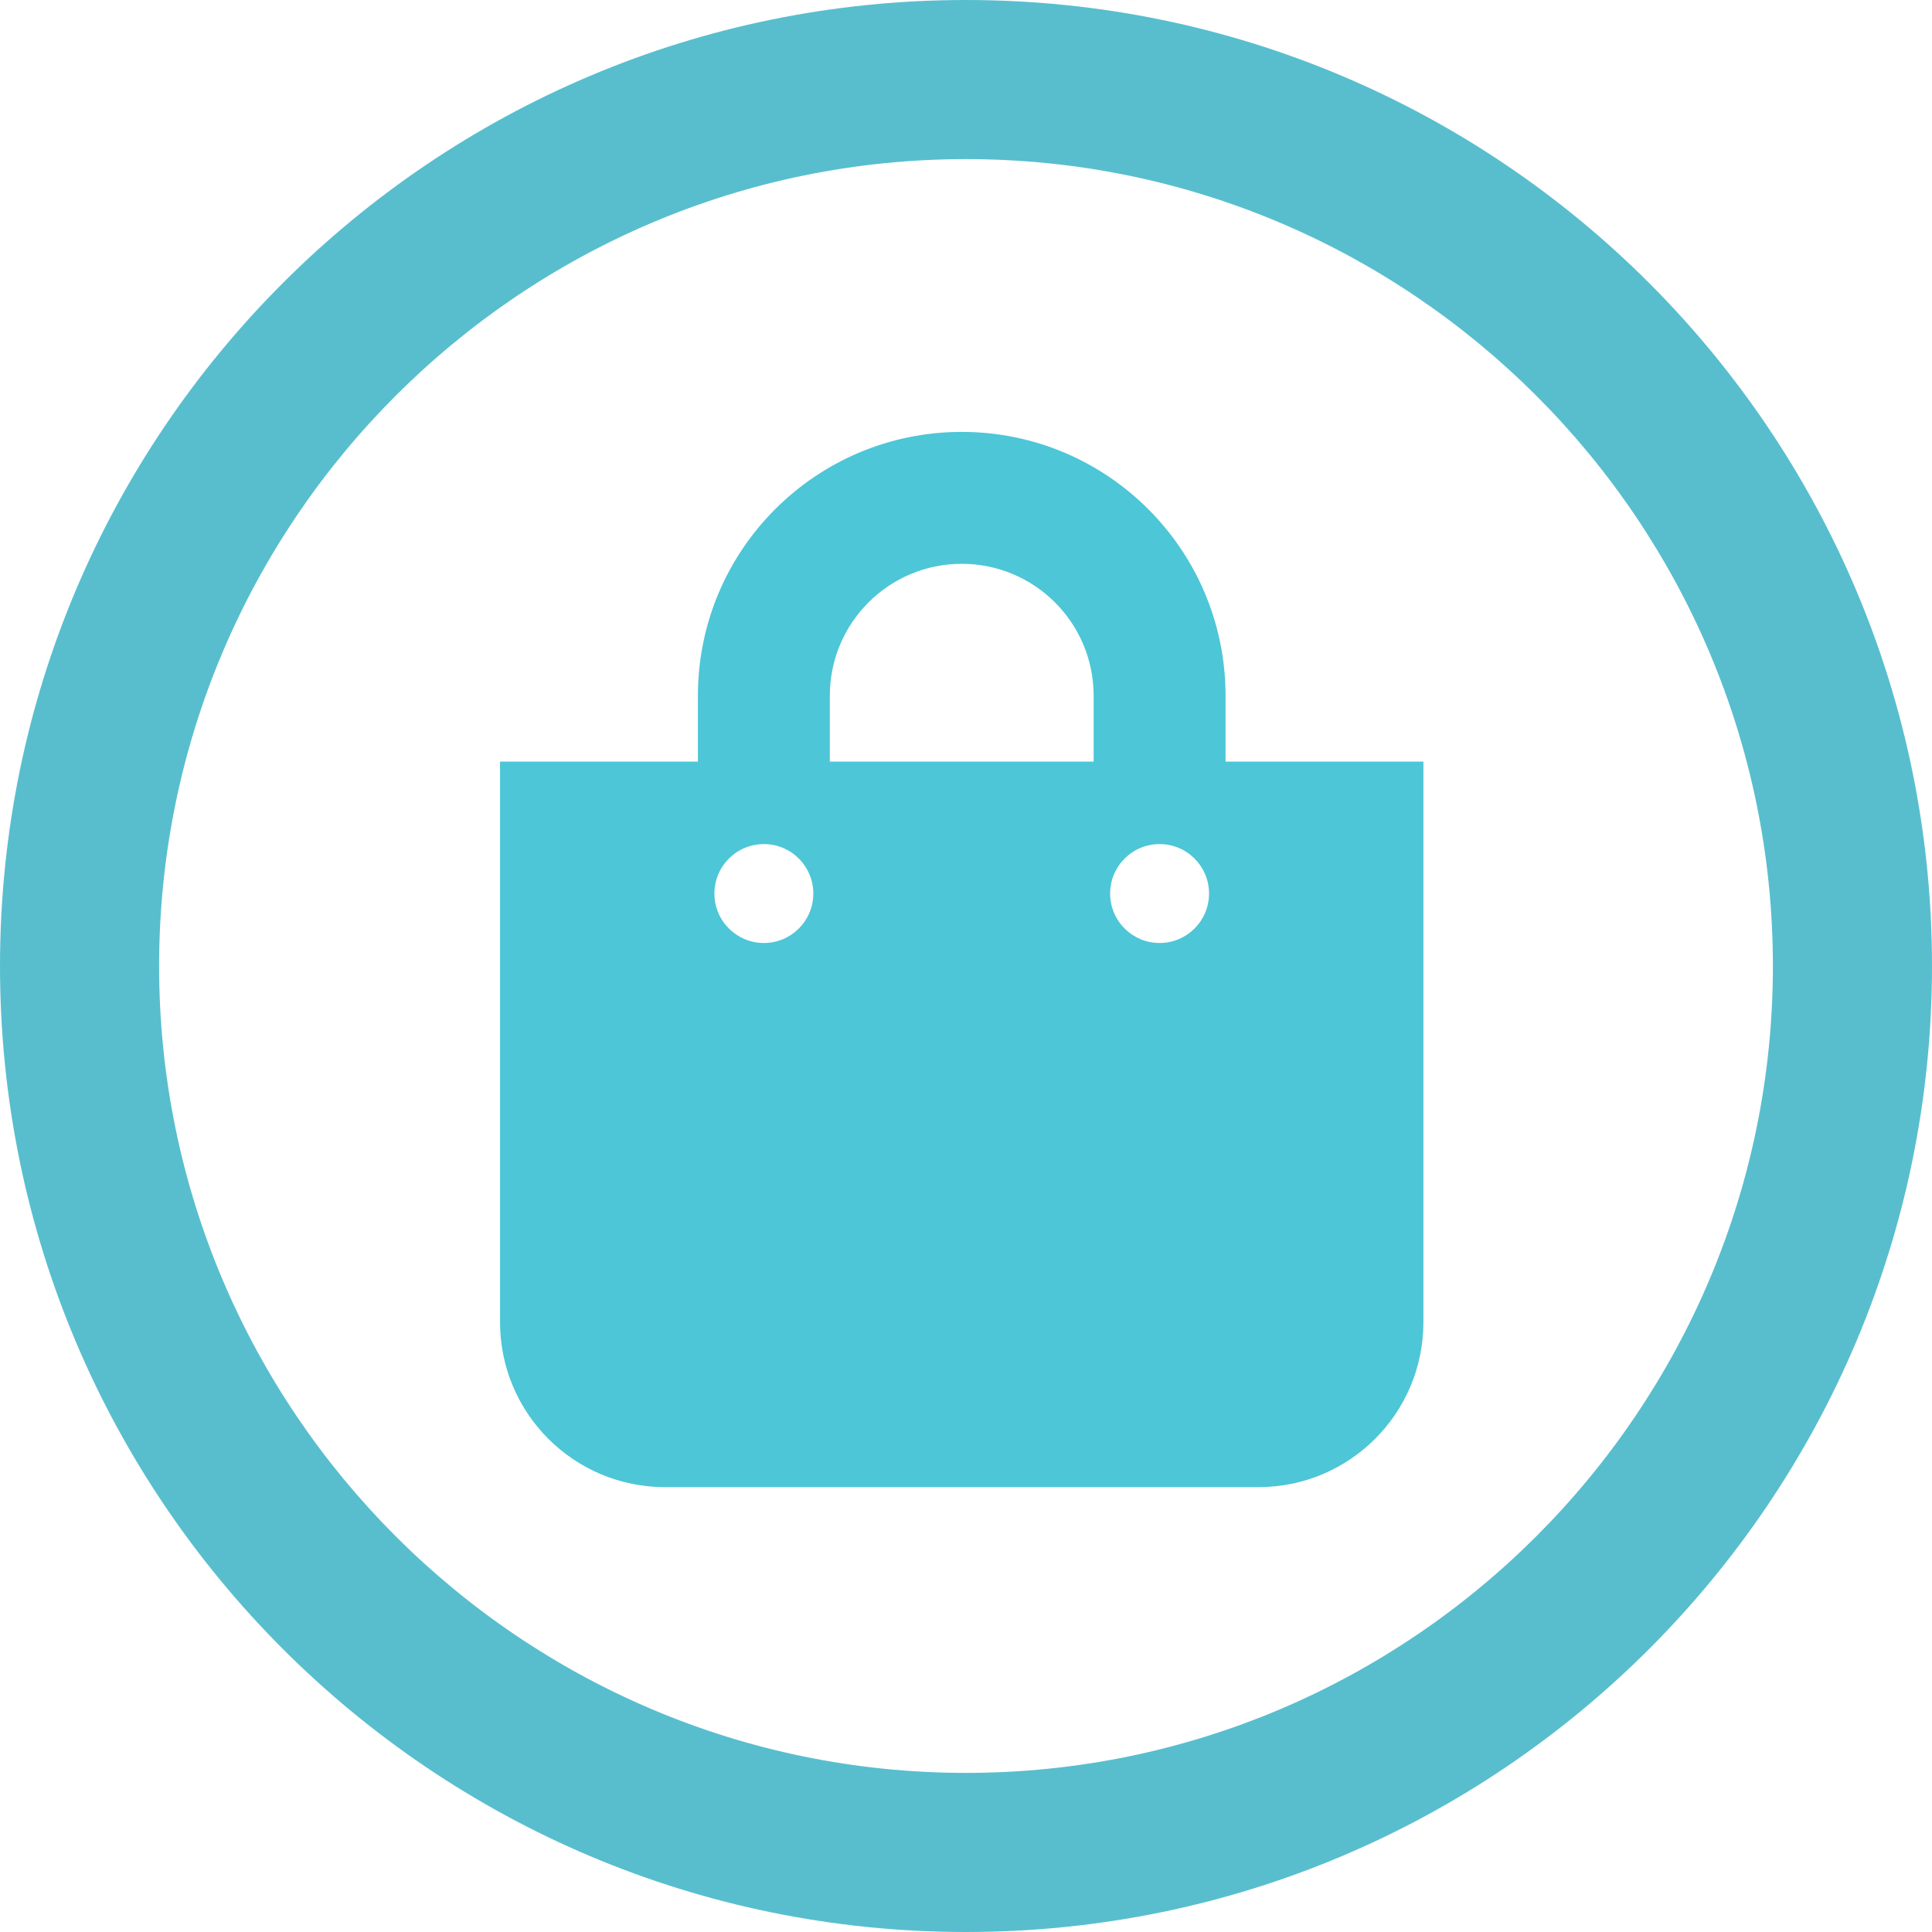
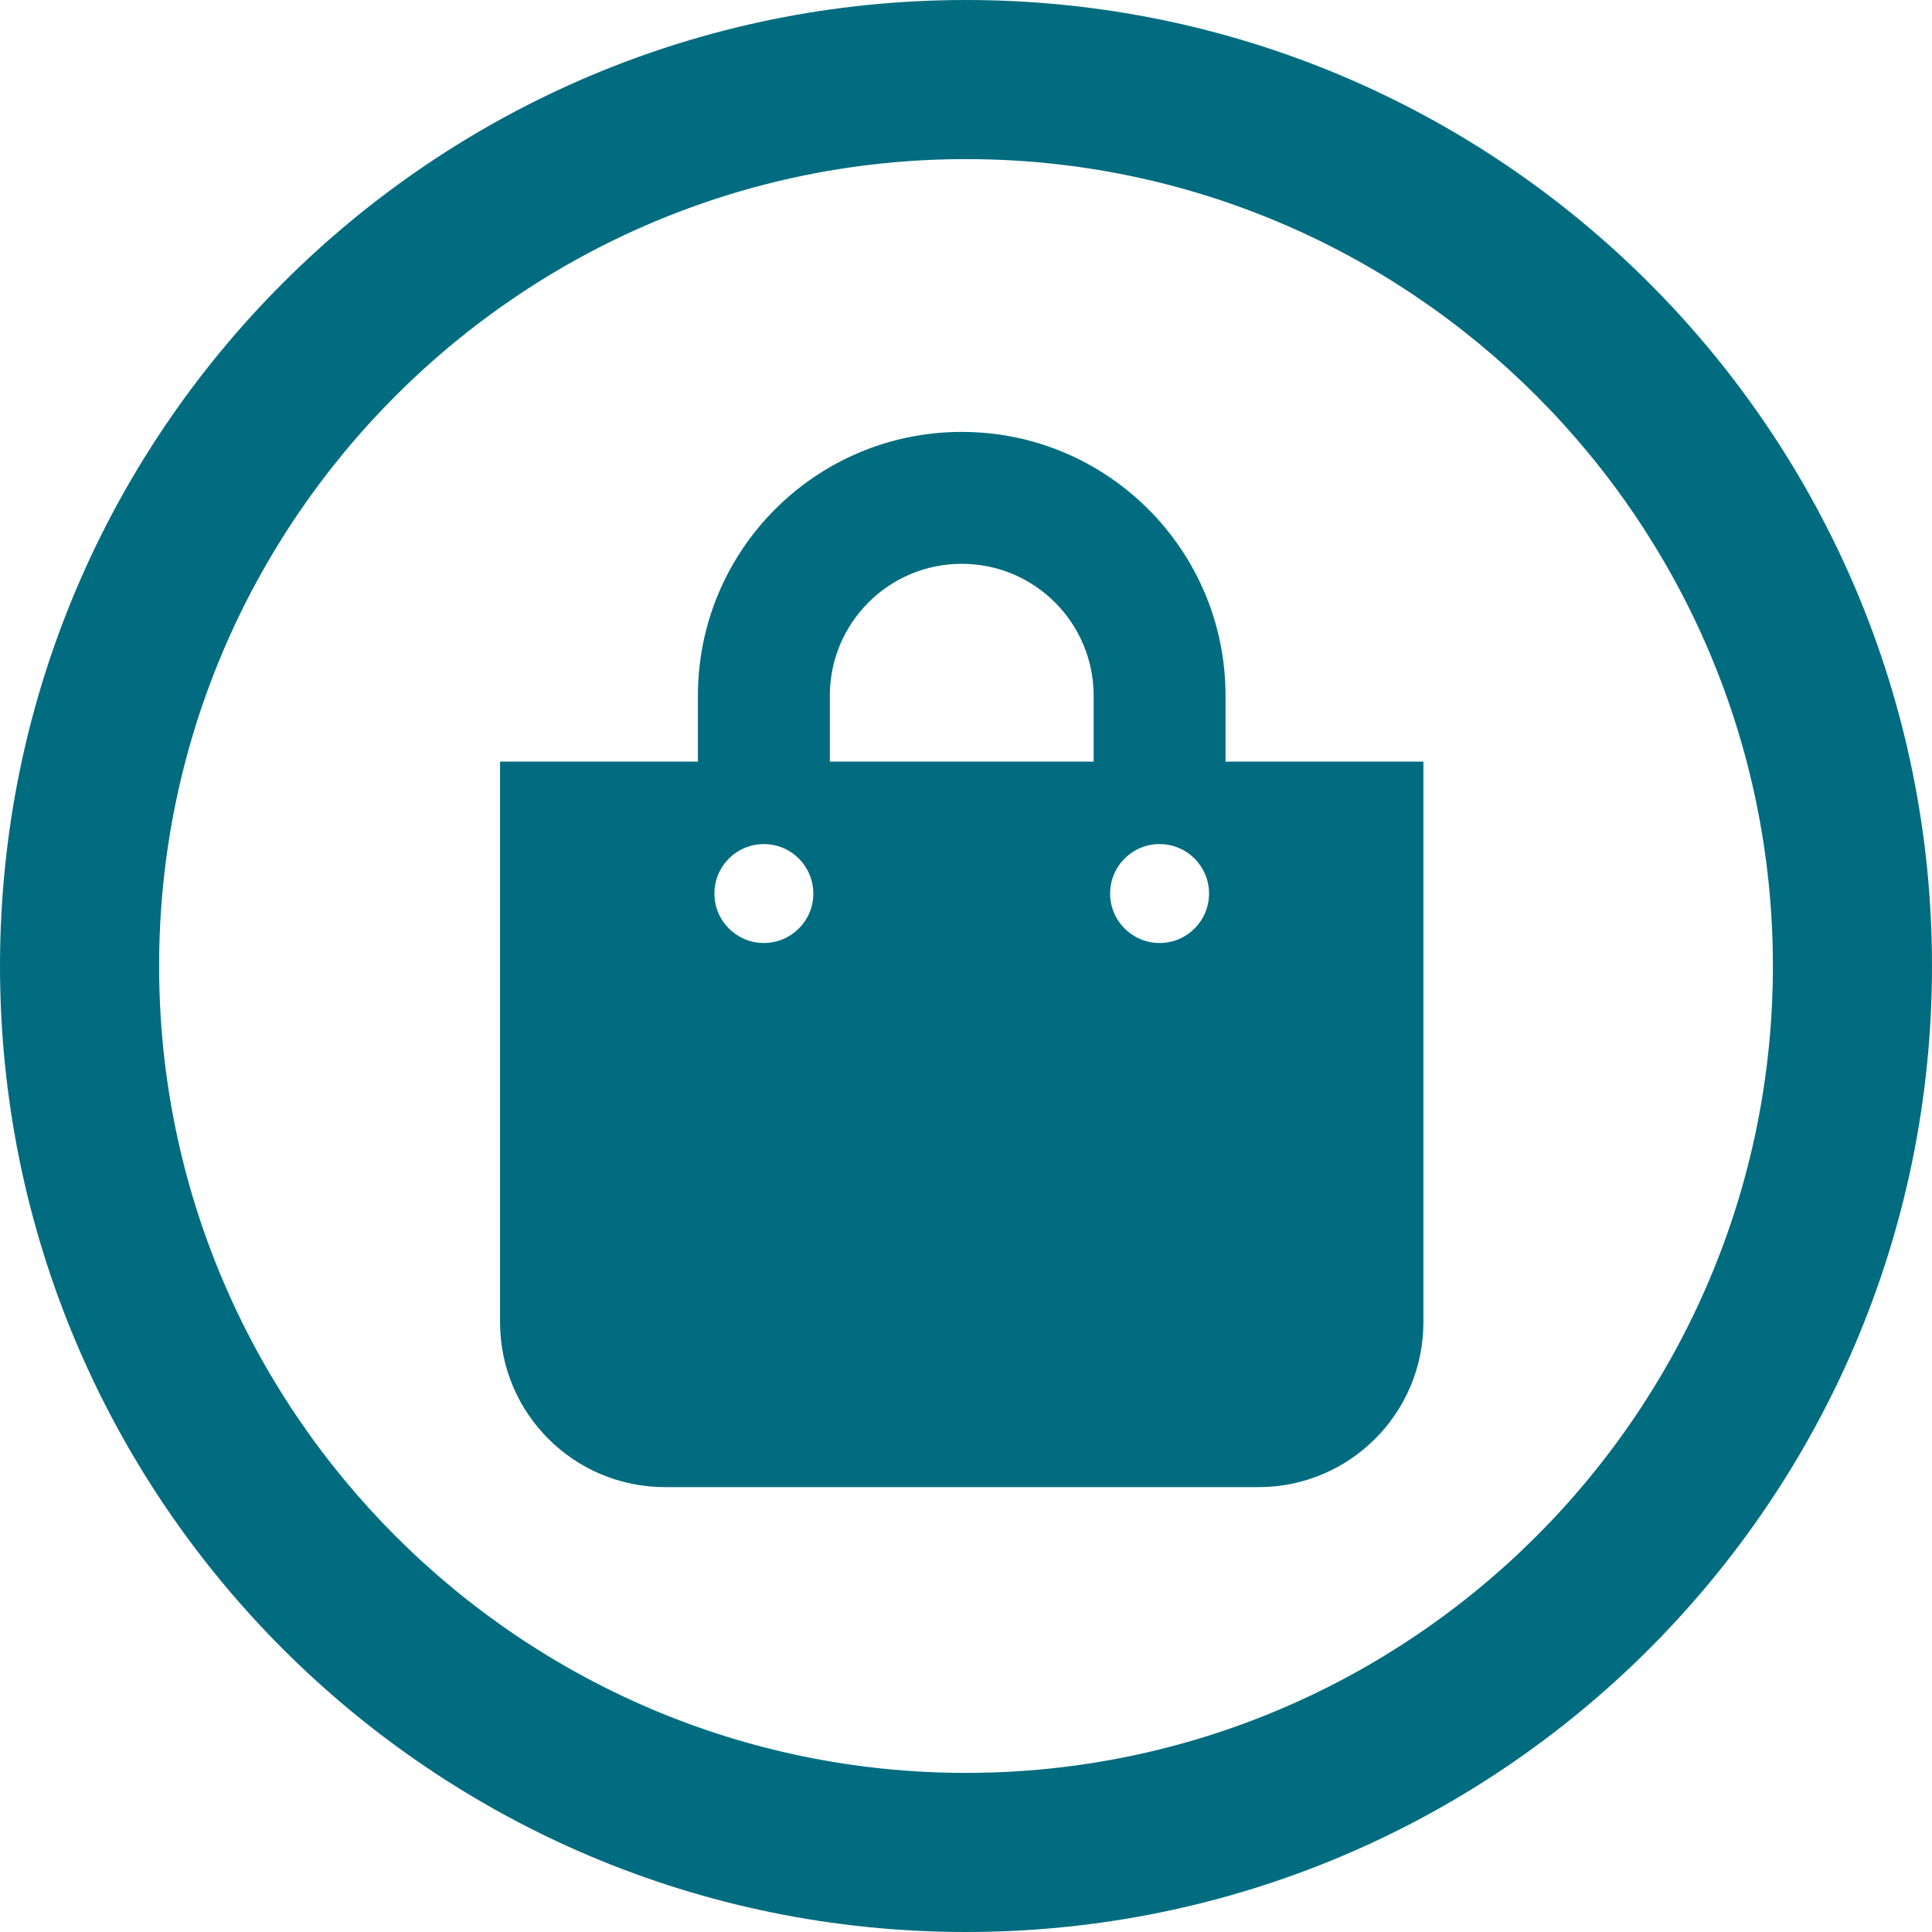
<svg xmlns="http://www.w3.org/2000/svg" width="85" height="85" viewBox="0 0 85 85">
  <defs>
    <style>
      .cls-1 {
        fill: none;
      }

-       .cls-2 {
-         fill: #4dc6d7;
+       .cls-2, .cls-4 {
+         fill: #016c80;
      }

      .cls-3, .cls-4 {
        stroke: none;
-       }
- 
-       .cls-4 {
-         fill: #58bece;
      }
    </style>
  </defs>
  <g id="shop-icon" transform="translate(-1618 -6408)">
    <g id="Path_88" data-name="Path 88" class="cls-1" transform="translate(1618 6408)">
      <path class="cls-3" d="M42.5,0A42.5,42.5,0,1,1,0,42.5,42.5,42.5,0,0,1,42.5,0Z" />
      <path class="cls-4" d="M 42.5 7 C 22.925 7 7 22.925 7 42.5 C 7 62.075 22.925 78 42.5 78 C 62.075 78 78 62.075 78 42.5 C 78 22.925 62.075 7 42.5 7 M 42.5 0 C 65.972 0 85 19.028 85 42.5 C 85 65.972 65.972 85 42.5 85 C 19.028 85 0 65.972 0 42.5 C 0 19.028 19.028 0 42.5 0 Z" />
    </g>
    <path id="shopping-bag-solid" class="cls-2" d="M31.919,14.509v-2.9a11.607,11.607,0,1,0-23.214,0v2.9H0V39.173a7.254,7.254,0,0,0,7.254,7.254H33.37a7.254,7.254,0,0,0,7.254-7.254V14.509Zm-17.41-2.9a5.8,5.8,0,1,1,11.607,0v2.9H14.509ZM29.017,22.488a2.176,2.176,0,1,1,2.176-2.176A2.176,2.176,0,0,1,29.017,22.488Zm-17.41,0a2.176,2.176,0,1,1,2.176-2.176A2.176,2.176,0,0,1,11.607,22.488Z" transform="translate(1640 6427)" />
  </g>
</svg>
